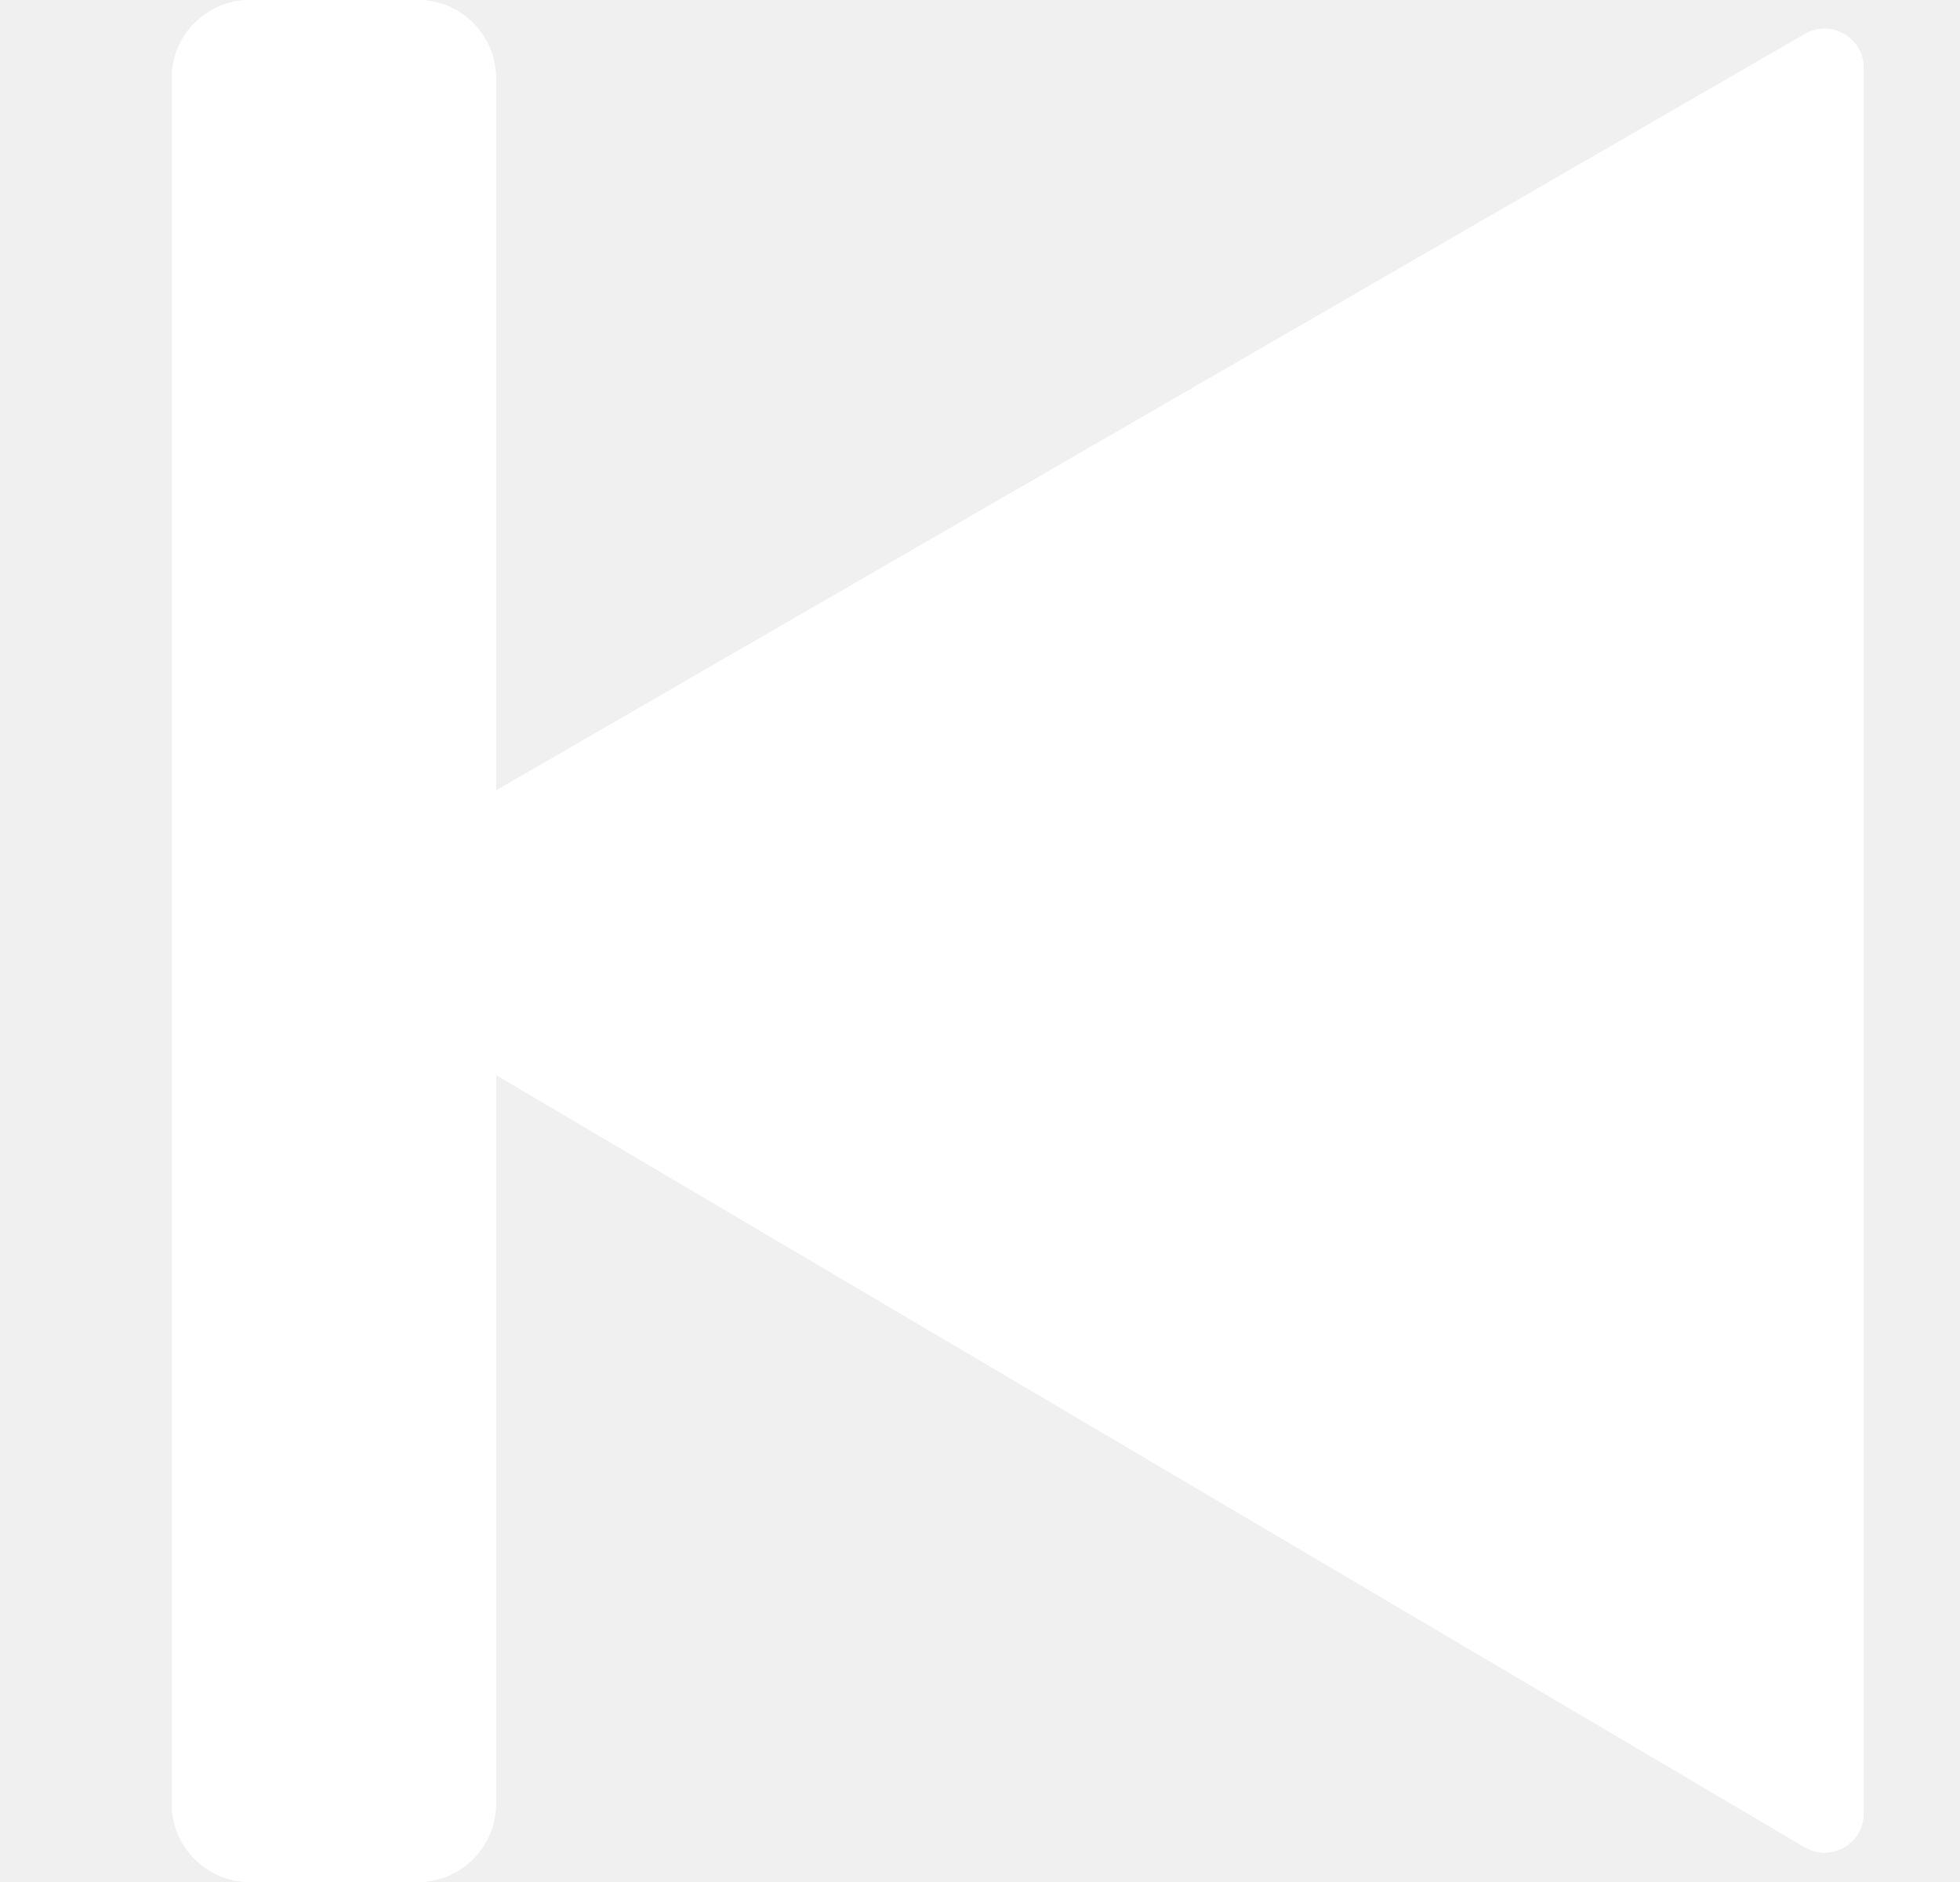
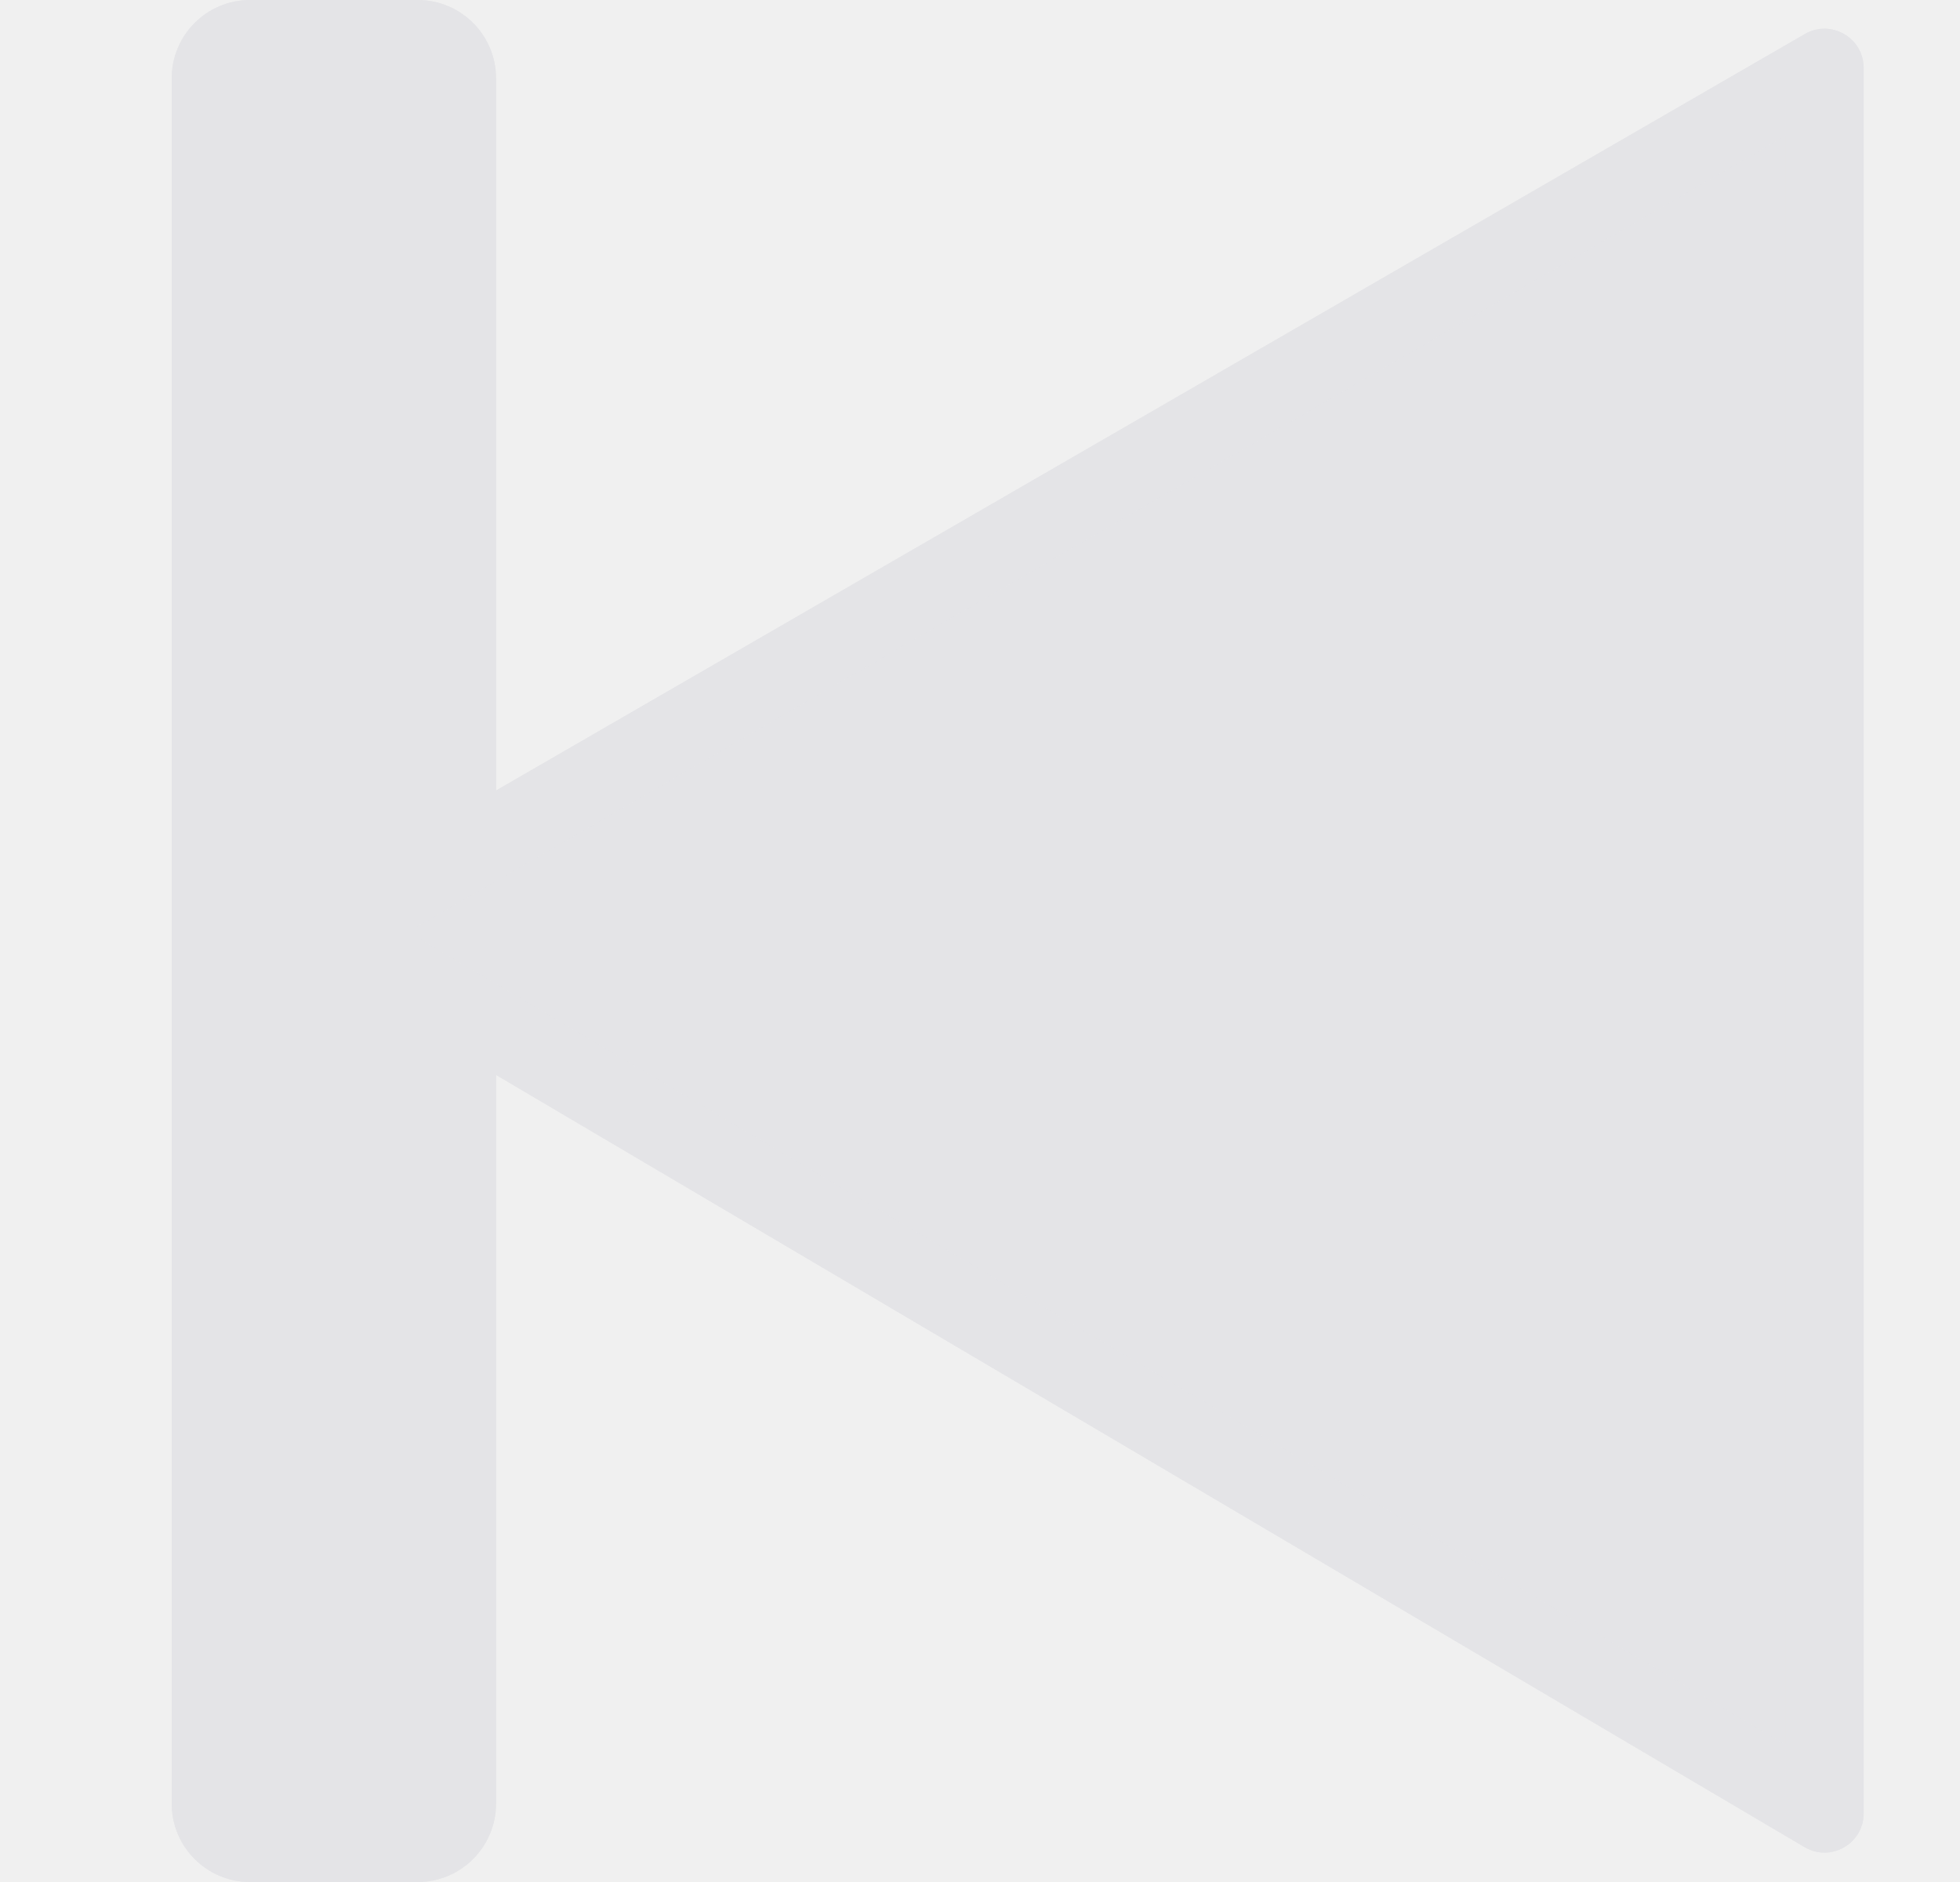
<svg xmlns="http://www.w3.org/2000/svg" width="25" height="24" viewBox="0 0 25 24" fill="none">
-   <mask id="path-1-inside-1_64_215" fill="white">
+   <mask id="path-1-inside-1_64_215" fill="#e4e4e7">
    <path fill-rule="evenodd" clip-rule="evenodd" d="M3.19 0C2.637 0 2.19 0.448 2.19 1V23C2.19 23.552 2.637 24 3.19 24H5.327C5.88 24 6.327 23.552 6.327 23V13.708L23.017 23.555C23.351 23.752 23.771 23.512 23.771 23.125L23.771 0.867C23.771 0.482 23.355 0.241 23.021 0.434L6.327 10.081V1C6.327 0.448 5.88 0 5.327 0H3.19Z" />
  </mask>
-   <path fill-rule="evenodd" clip-rule="evenodd" d="M3.19 0C2.637 0 2.19 0.448 2.19 1V23C2.19 23.552 2.637 24 3.19 24H5.327C5.88 24 6.327 23.552 6.327 23V13.708L23.017 23.555C23.351 23.752 23.771 23.512 23.771 23.125L23.771 0.867C23.771 0.482 23.355 0.241 23.021 0.434L6.327 10.081V1C6.327 0.448 5.88 0 5.327 0H3.19Z" fill="white" />
-   <path d="M6.327 13.708L6.835 12.847L5.327 11.957V13.708H6.327ZM23.017 23.555L23.525 22.694H23.525L23.017 23.555ZM23.771 23.125H22.771H23.771ZM23.771 0.867L24.771 0.867V0.867H23.771ZM23.021 0.434L23.521 1.299V1.299L23.021 0.434ZM6.327 10.081H5.327V11.814L6.828 10.947L6.327 10.081ZM3.19 1V1V-1C2.085 -1 1.19 -0.105 1.19 1H3.19ZM3.19 23V1H1.19V23H3.19ZM3.19 23H3.19H1.19C1.19 24.105 2.085 25 3.19 25V23ZM5.327 23H3.19V25H5.327V23ZM5.327 23V25C6.432 25 7.327 24.105 7.327 23H5.327ZM5.327 13.708V23H7.327V13.708H5.327ZM23.525 22.694L6.835 12.847L5.819 14.569L22.509 24.416L23.525 22.694ZM22.771 23.125C22.771 22.738 23.192 22.497 23.525 22.694L22.509 24.416C23.509 25.006 24.771 24.285 24.771 23.125H22.771ZM22.771 0.867L22.771 23.125H24.771L24.771 0.867L22.771 0.867ZM23.521 1.299C23.188 1.492 22.771 1.252 22.771 0.867H24.771C24.771 -0.288 23.521 -1.01 22.521 -0.432L23.521 1.299ZM6.828 10.947L23.521 1.299L22.521 -0.432L5.827 9.215L6.828 10.947ZM5.327 1V10.081H7.327V1H5.327ZM5.327 1H7.327C7.327 -0.105 6.432 -1 5.327 -1V1ZM3.19 1H5.327V-1H3.19V1Z" fill="white" mask="url(#path-1-inside-1_64_215)" />
+   <path fill-rule="evenodd" clip-rule="evenodd" d="M3.19 0C2.637 0 2.19 0.448 2.19 1V23C2.19 23.552 2.637 24 3.19 24H5.327C5.88 24 6.327 23.552 6.327 23V13.708L23.017 23.555C23.351 23.752 23.771 23.512 23.771 23.125L23.771 0.867C23.771 0.482 23.355 0.241 23.021 0.434L6.327 10.081V1C6.327 0.448 5.88 0 5.327 0H3.19Z" fill="#e4e4e7" />
+   <path d="M6.327 13.708L6.835 12.847L5.327 11.957V13.708H6.327ZM23.017 23.555L23.525 22.694H23.525L23.017 23.555ZM23.771 23.125H22.771H23.771ZM23.771 0.867L24.771 0.867V0.867H23.771ZM23.021 0.434L23.521 1.299V1.299L23.021 0.434ZM6.327 10.081H5.327V11.814L6.828 10.947L6.327 10.081ZM3.19 1V1V-1C2.085 -1 1.19 -0.105 1.19 1H3.19ZM3.19 23V1H1.19V23H3.19ZM3.19 23H3.19H1.19C1.19 24.105 2.085 25 3.19 25V23ZM5.327 23H3.19V25H5.327V23ZM5.327 23V25C6.432 25 7.327 24.105 7.327 23H5.327ZM5.327 13.708V23H7.327V13.708H5.327ZM23.525 22.694L6.835 12.847L5.819 14.569L22.509 24.416L23.525 22.694ZM22.771 23.125C22.771 22.738 23.192 22.497 23.525 22.694L22.509 24.416C23.509 25.006 24.771 24.285 24.771 23.125H22.771ZM22.771 0.867L22.771 23.125H24.771L24.771 0.867L22.771 0.867ZM23.521 1.299C23.188 1.492 22.771 1.252 22.771 0.867H24.771C24.771 -0.288 23.521 -1.01 22.521 -0.432L23.521 1.299ZM6.828 10.947L23.521 1.299L22.521 -0.432L5.827 9.215L6.828 10.947ZM5.327 1V10.081H7.327V1H5.327ZM5.327 1H7.327C7.327 -0.105 6.432 -1 5.327 -1V1ZM3.19 1H5.327V-1H3.19V1Z" fill="#e4e4e7" mask="url(#path-1-inside-1_64_215)" />
</svg>
